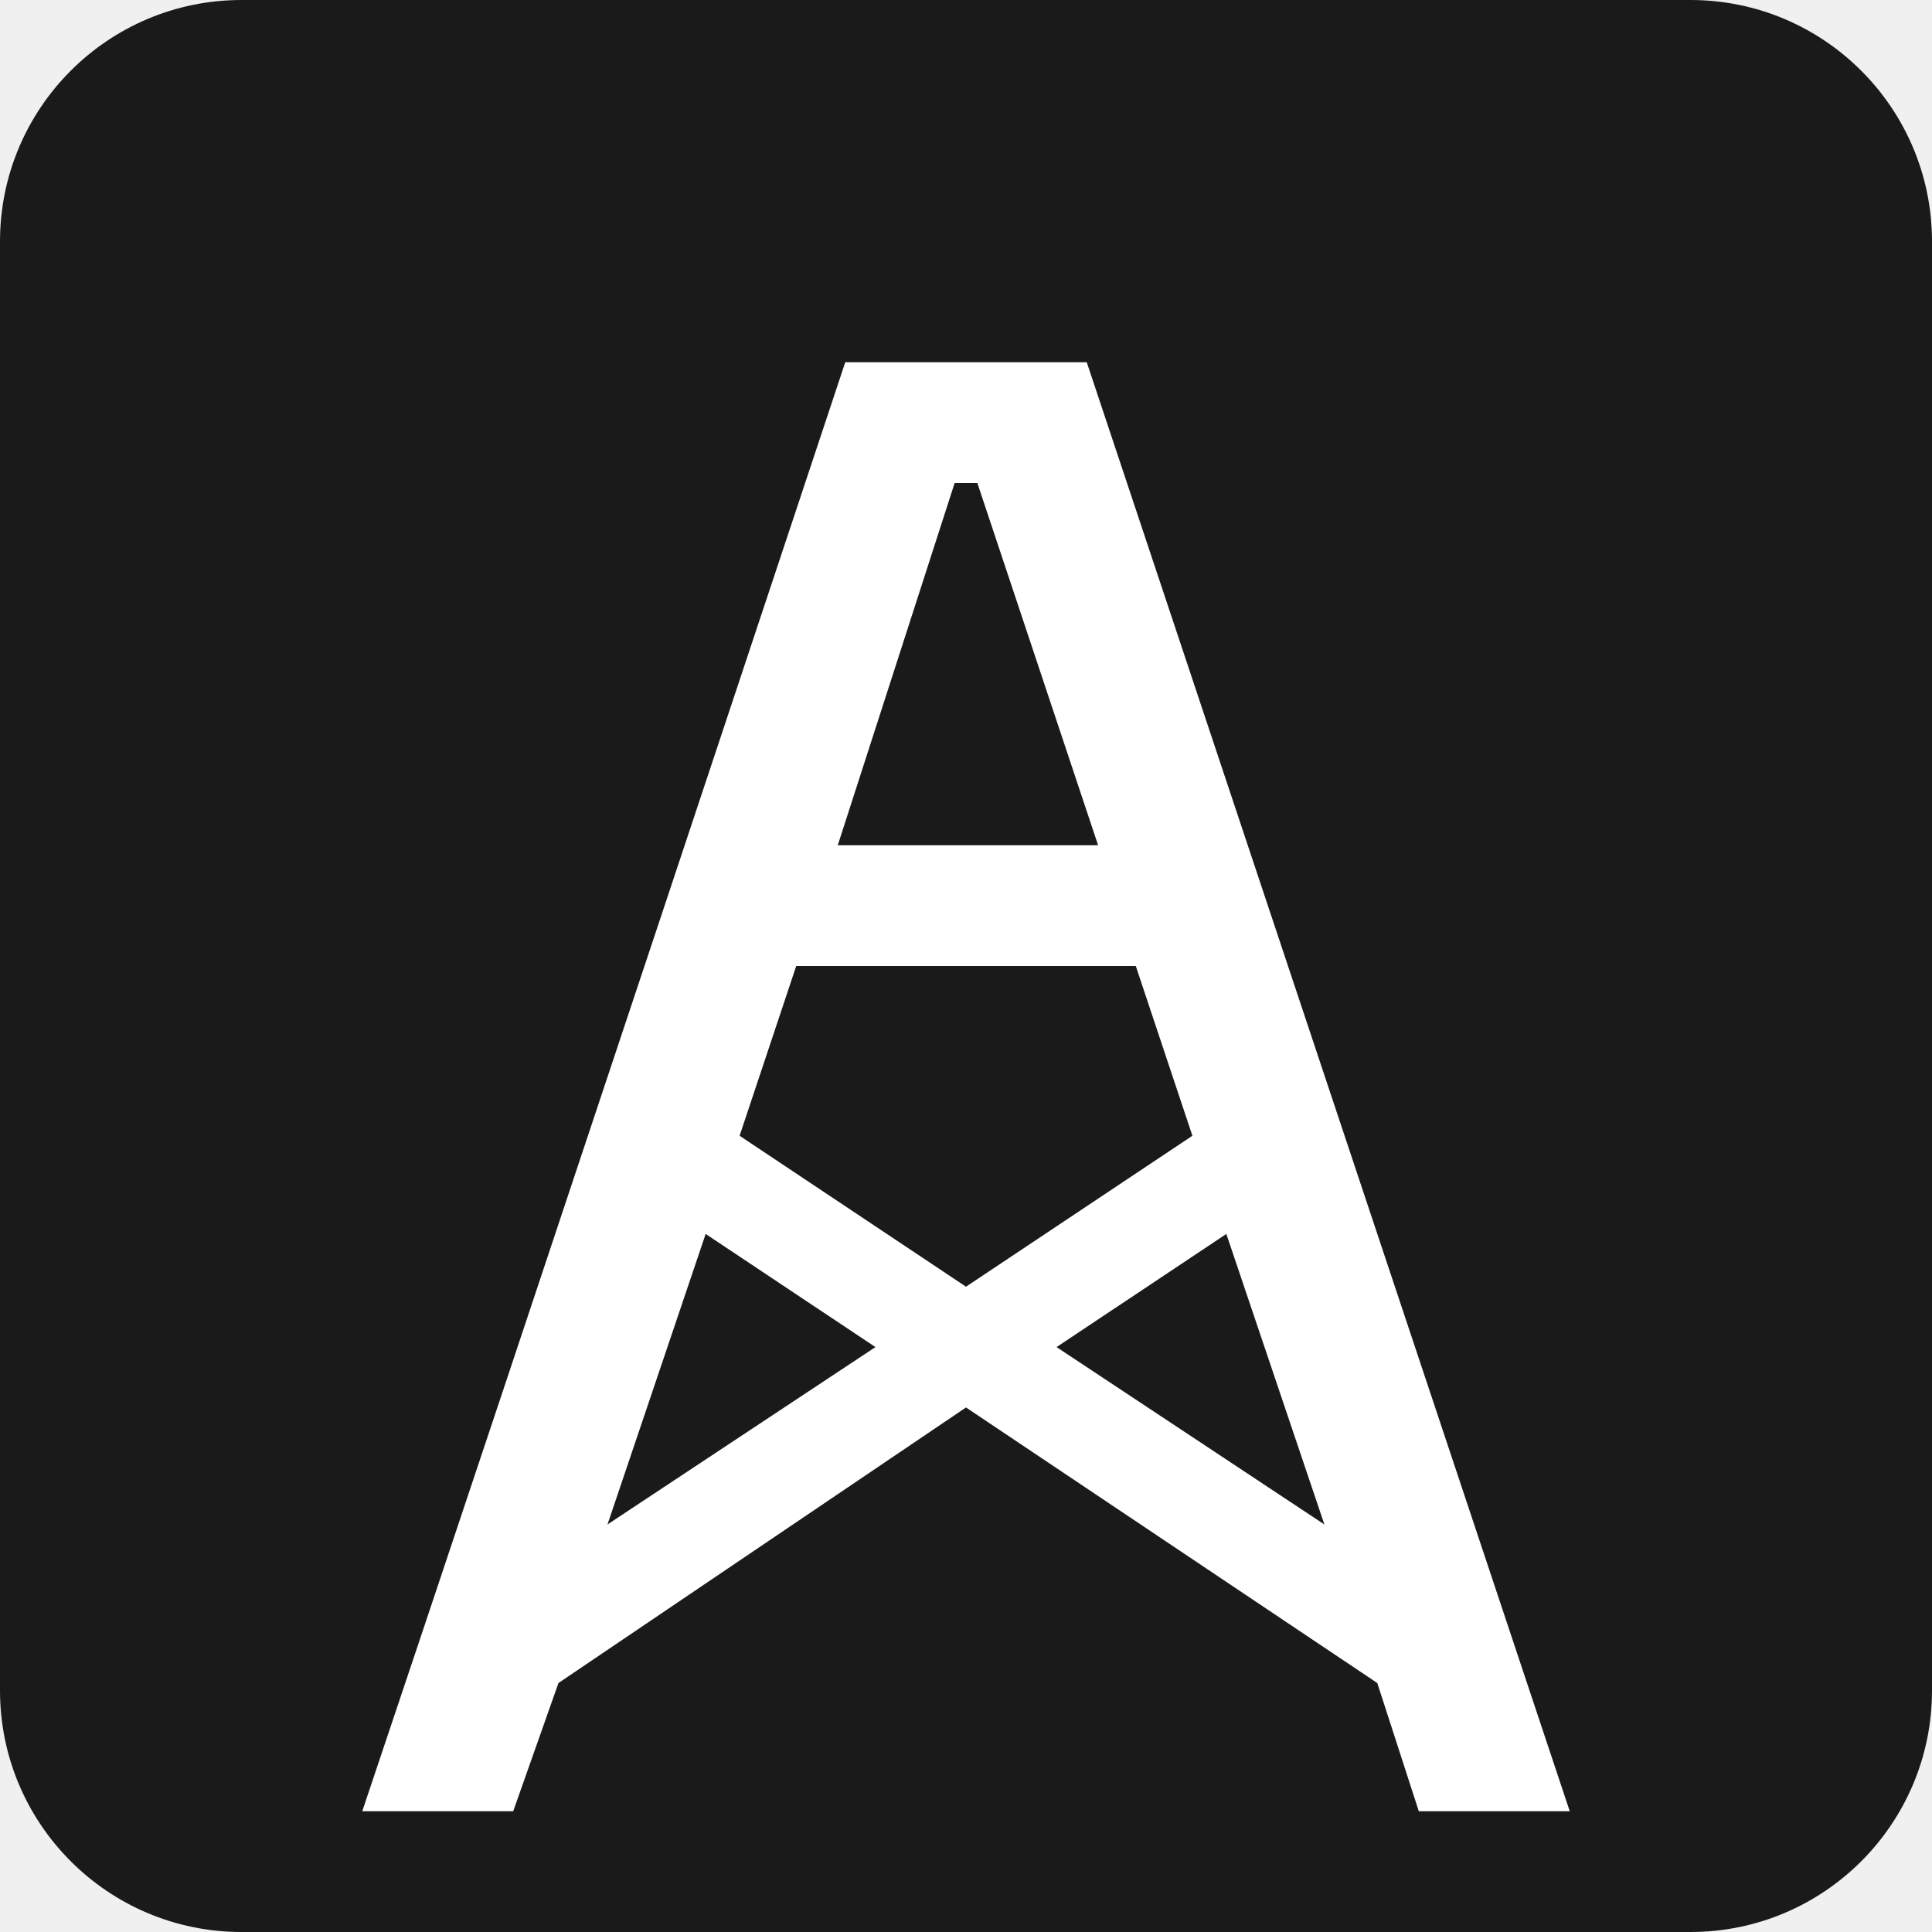
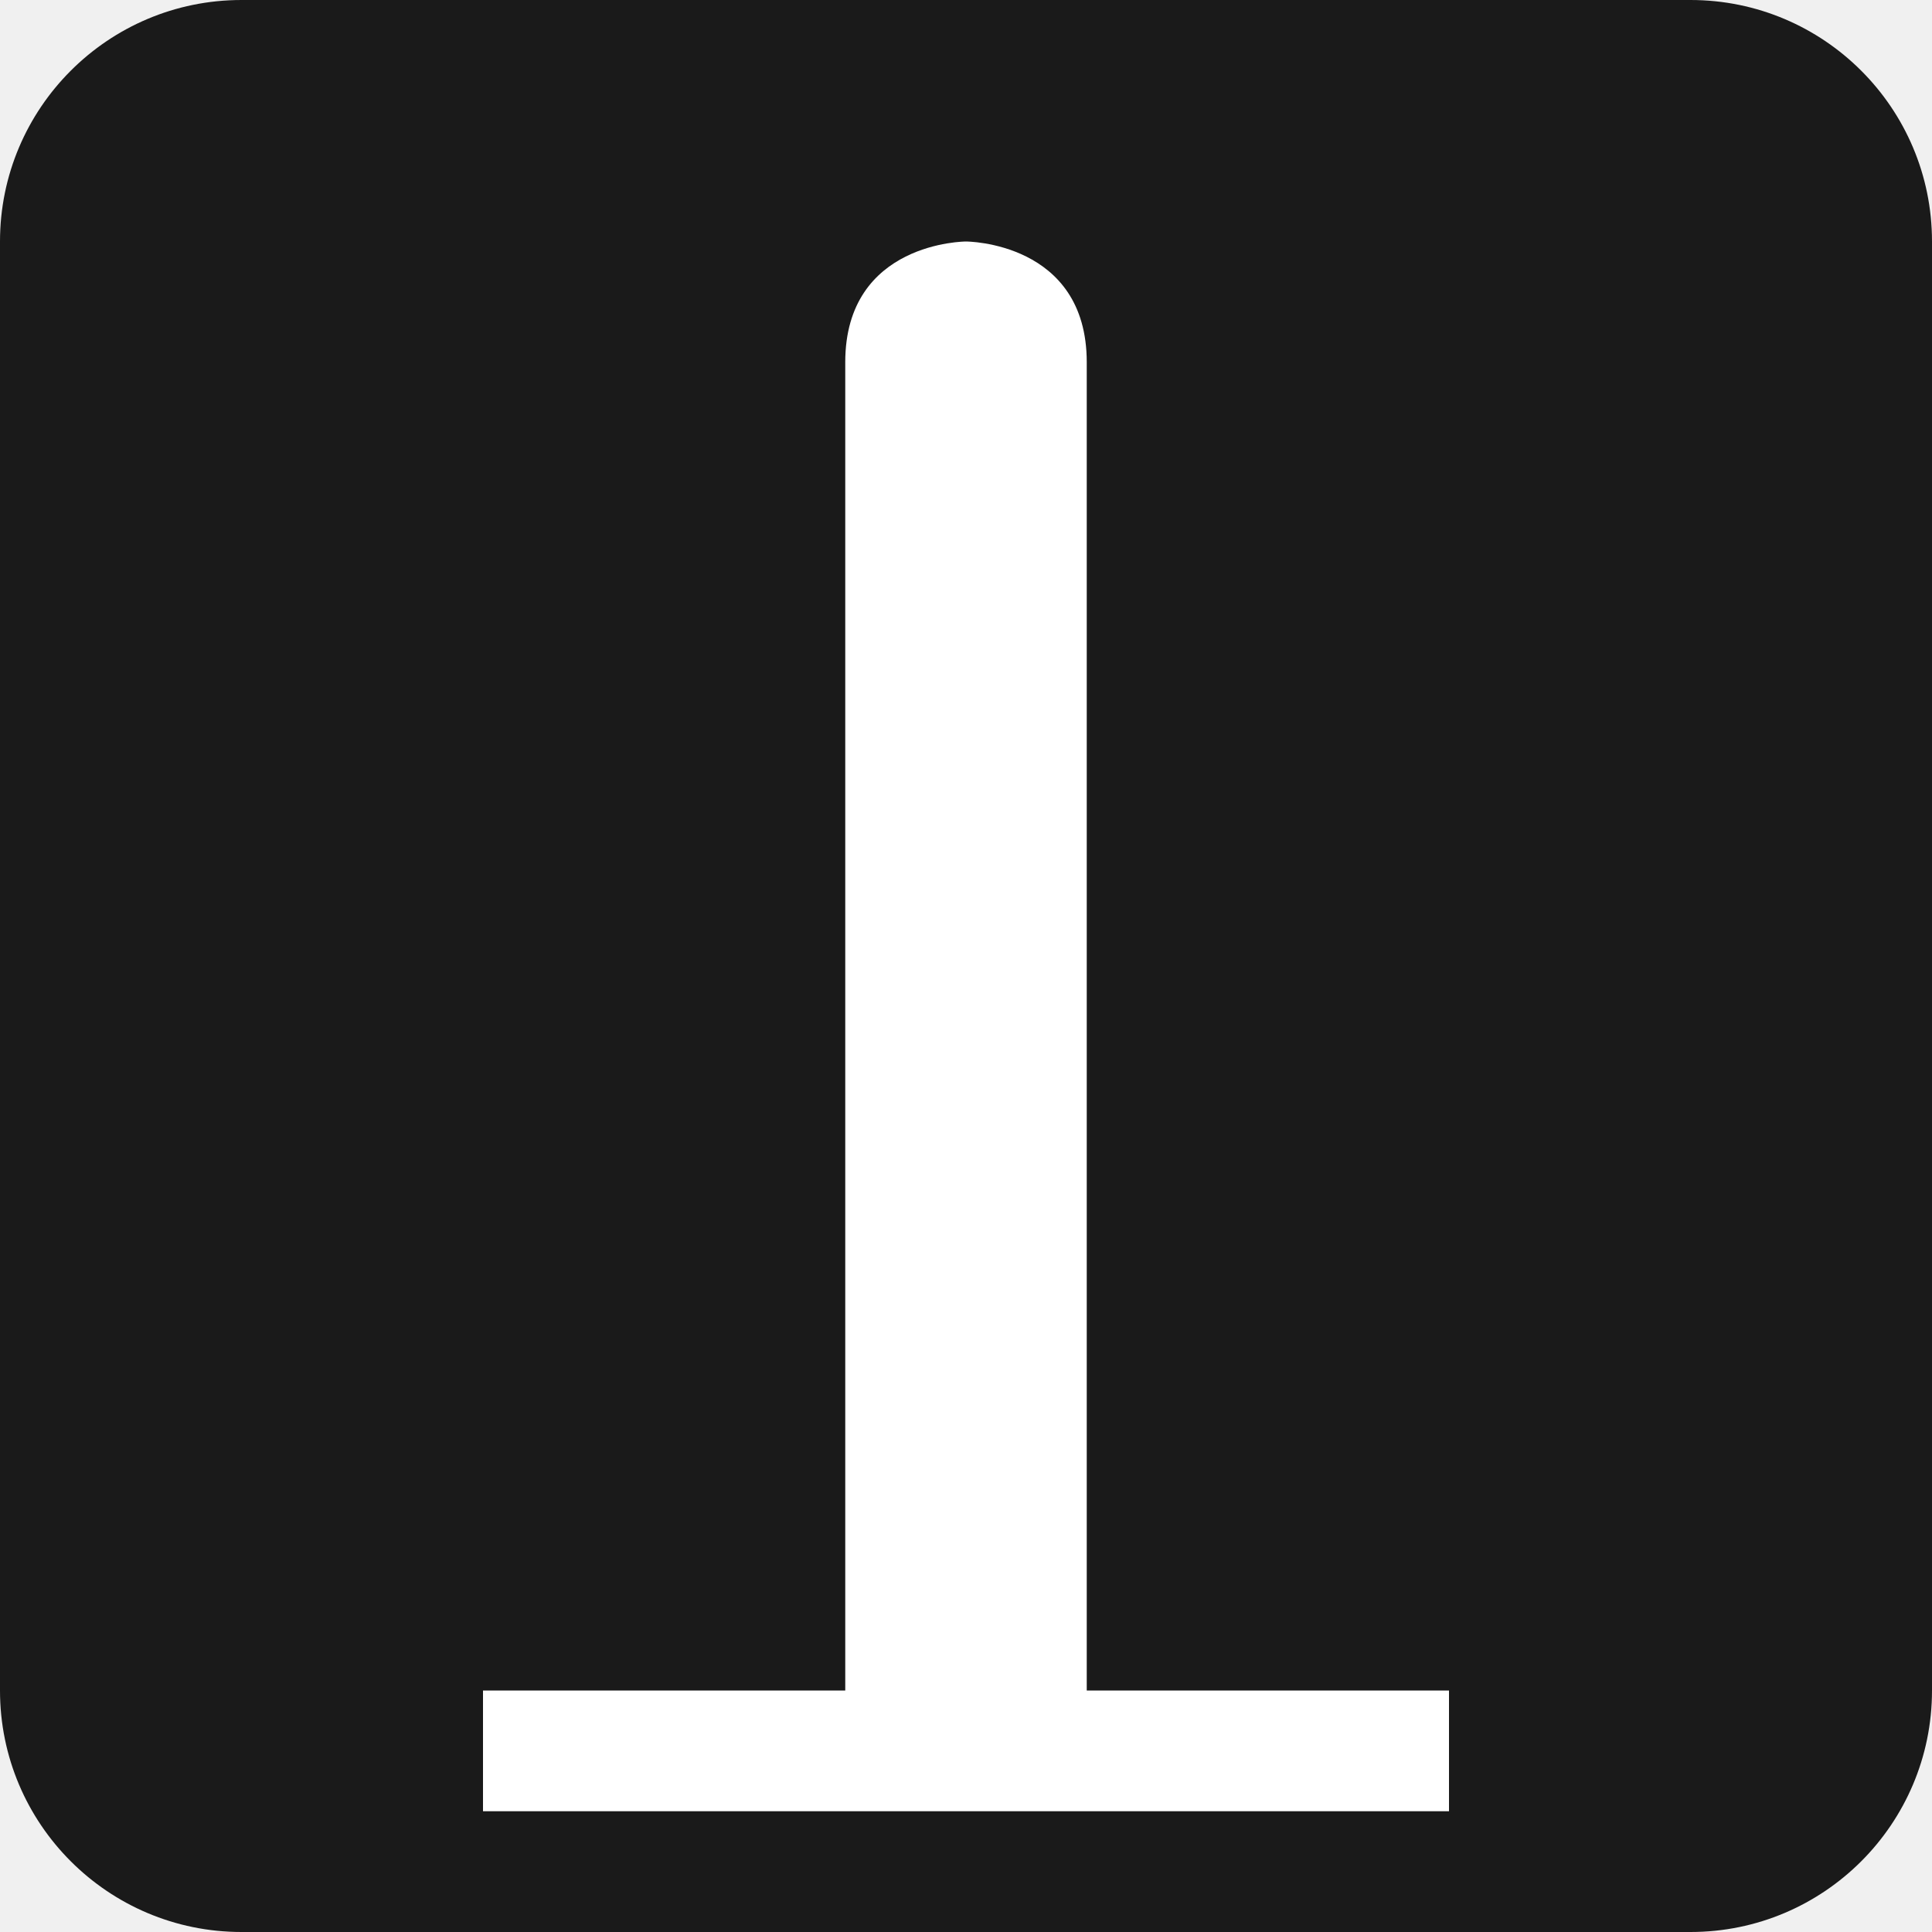
<svg xmlns="http://www.w3.org/2000/svg" version="1.1" width="100%" height="100%" viewBox="0 0 16 16" id="svg2">
  <defs id="defs6" />
  <rect width="16" height="16" rx="2" ry="2" x="0" y="0" id="canvas" style="fill:#1a1a1a;stroke:none" />
-   <path d="M 7,3 C 7,3 4.242,11.306 3,15 L 4.25,15 4.625,13.938 8,11.656 11.406,13.938 11.75,15 13,15 9,3 z m 0.906,1 0.188,0 1,3 L 6.938,7 z M 6.594,8 9.406,8 9.875,9.406 8,10.656 6.125,9.406 z m -0.75,2.219 L 7.25,11.156 5.031,12.625 z m 4.312,0 0.812,2.406 L 8.75,11.156 z" id="mast" style="fill:#ffffff;fill-opacity:1;stroke:none" />
+   <path d="M 9,14 9,3 C 9,2 8,2 8,2 8,2 7,2 7,3 l 0,11 -3,0 0,1 8,0 0,-1 z" id="mast" style="fill:#ffffff;fill-opacity:1;stroke:none" />
</svg>
